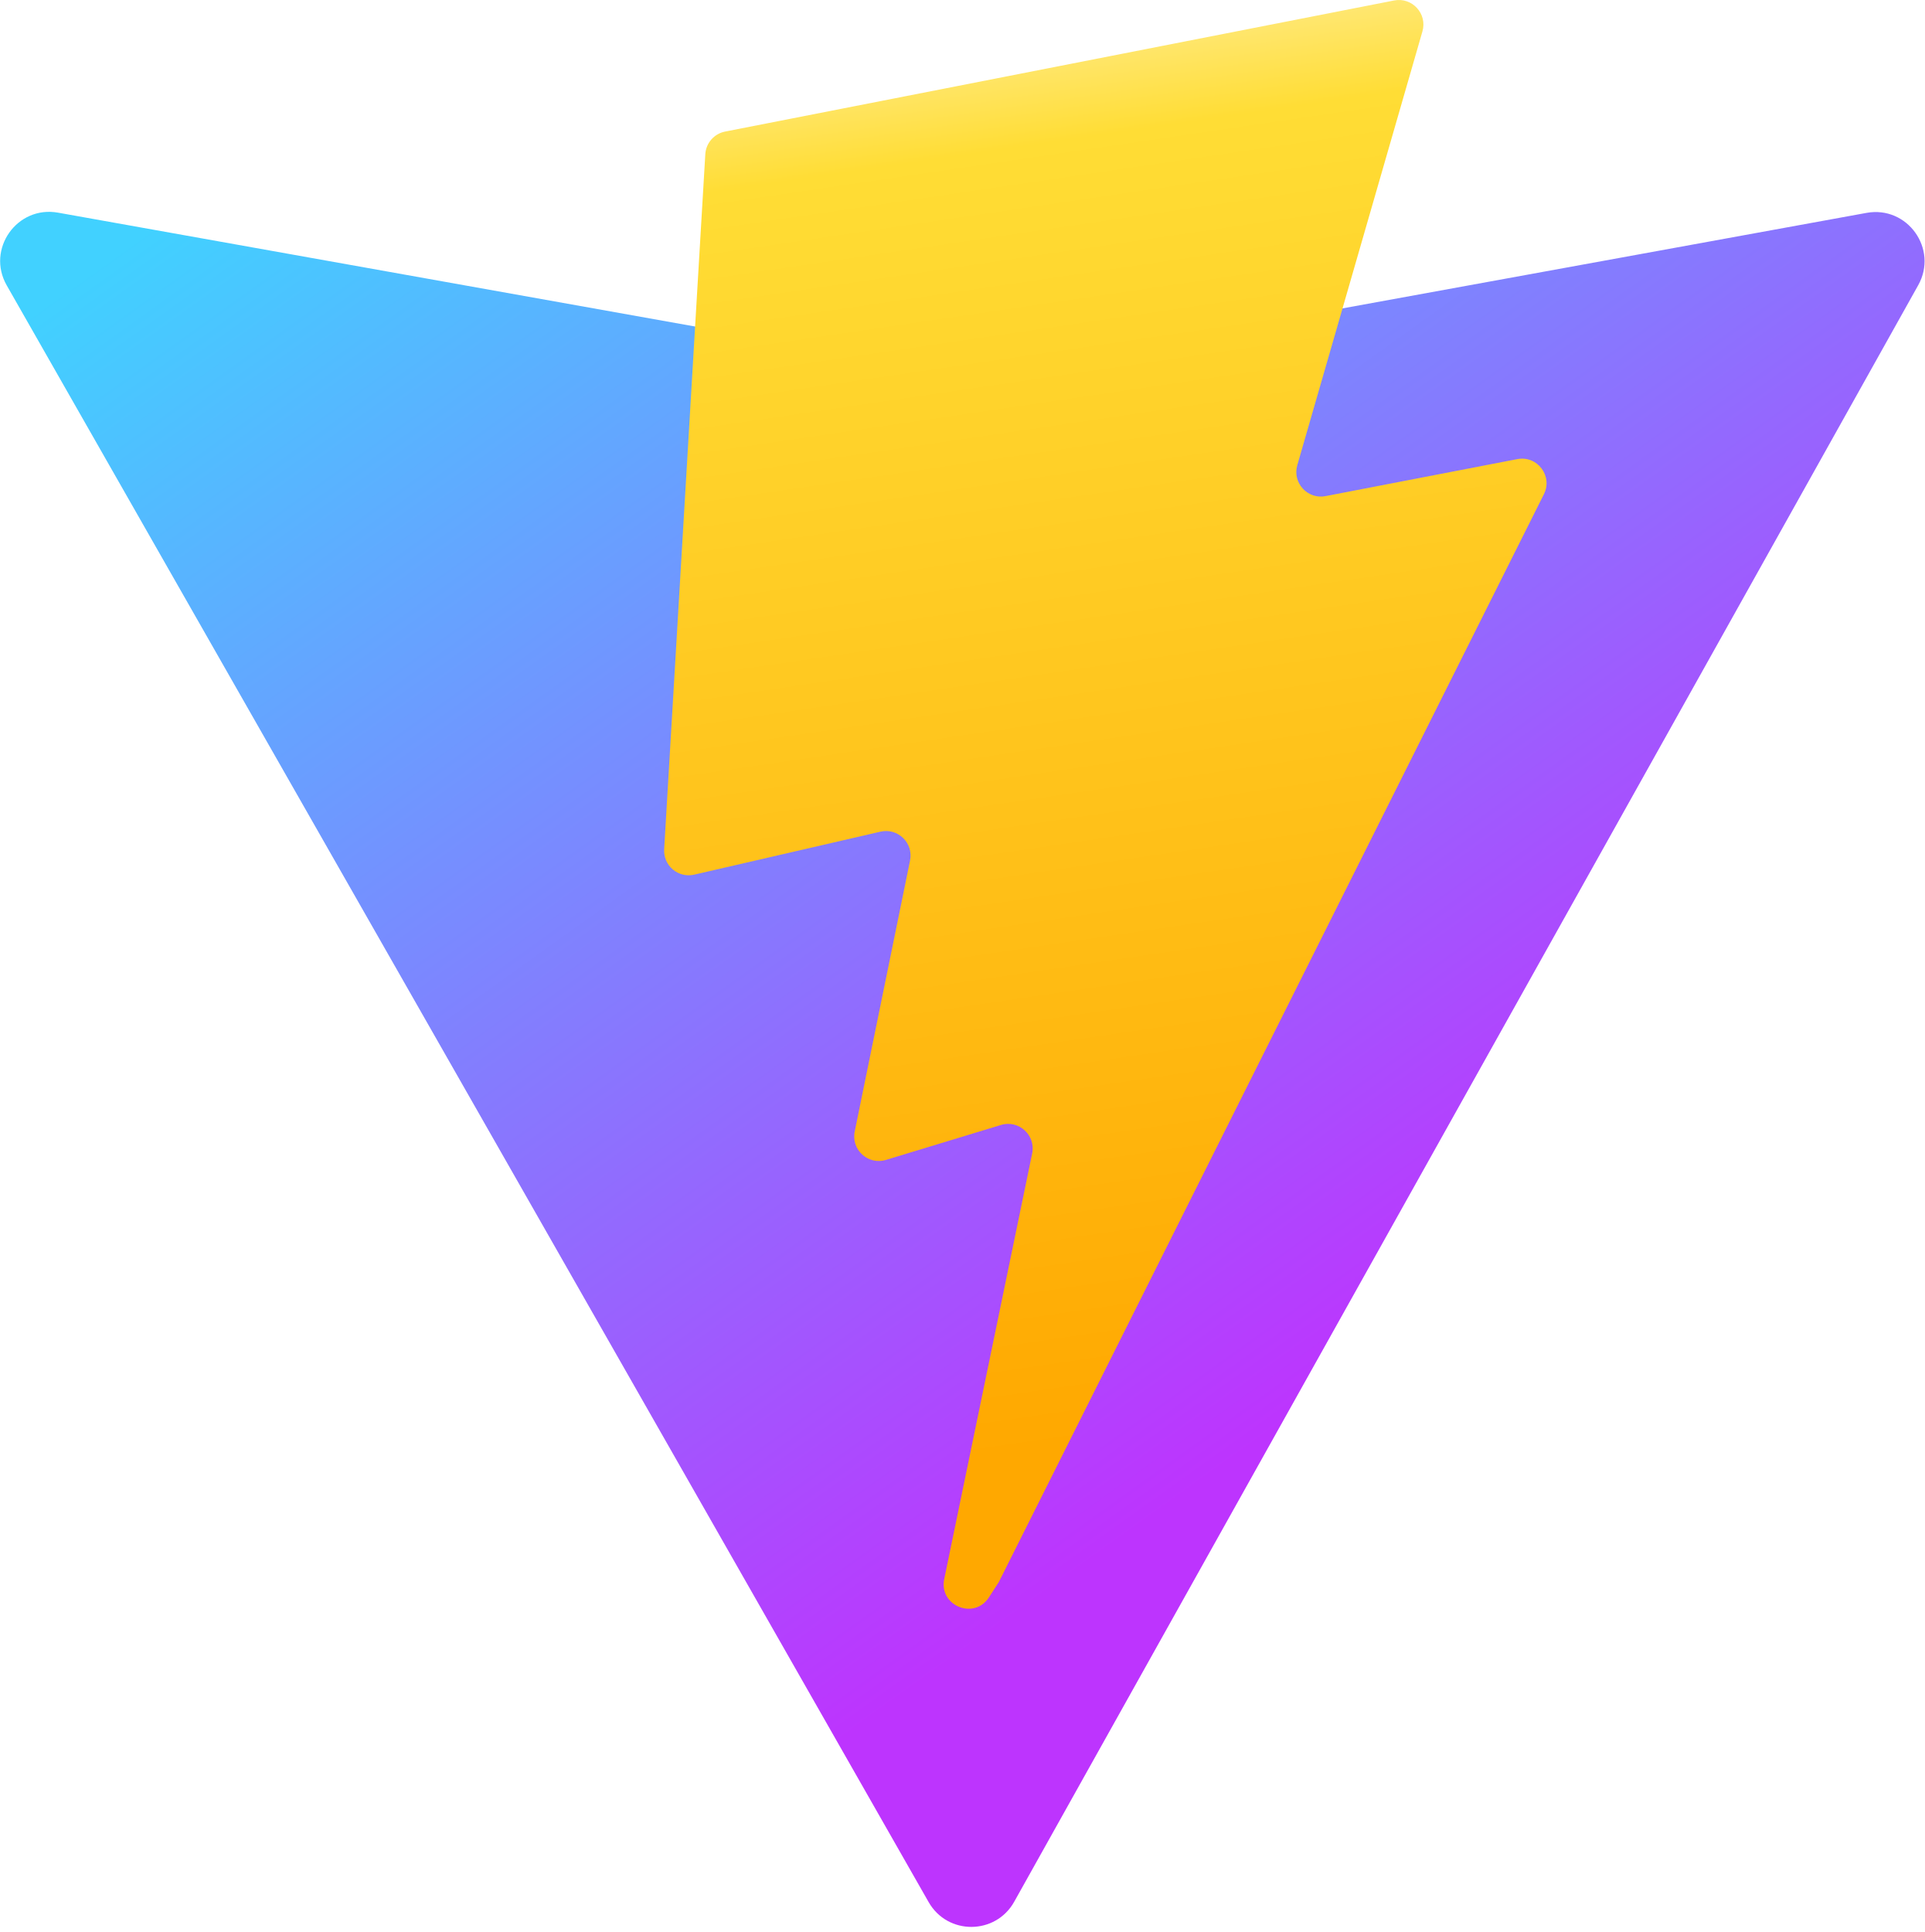
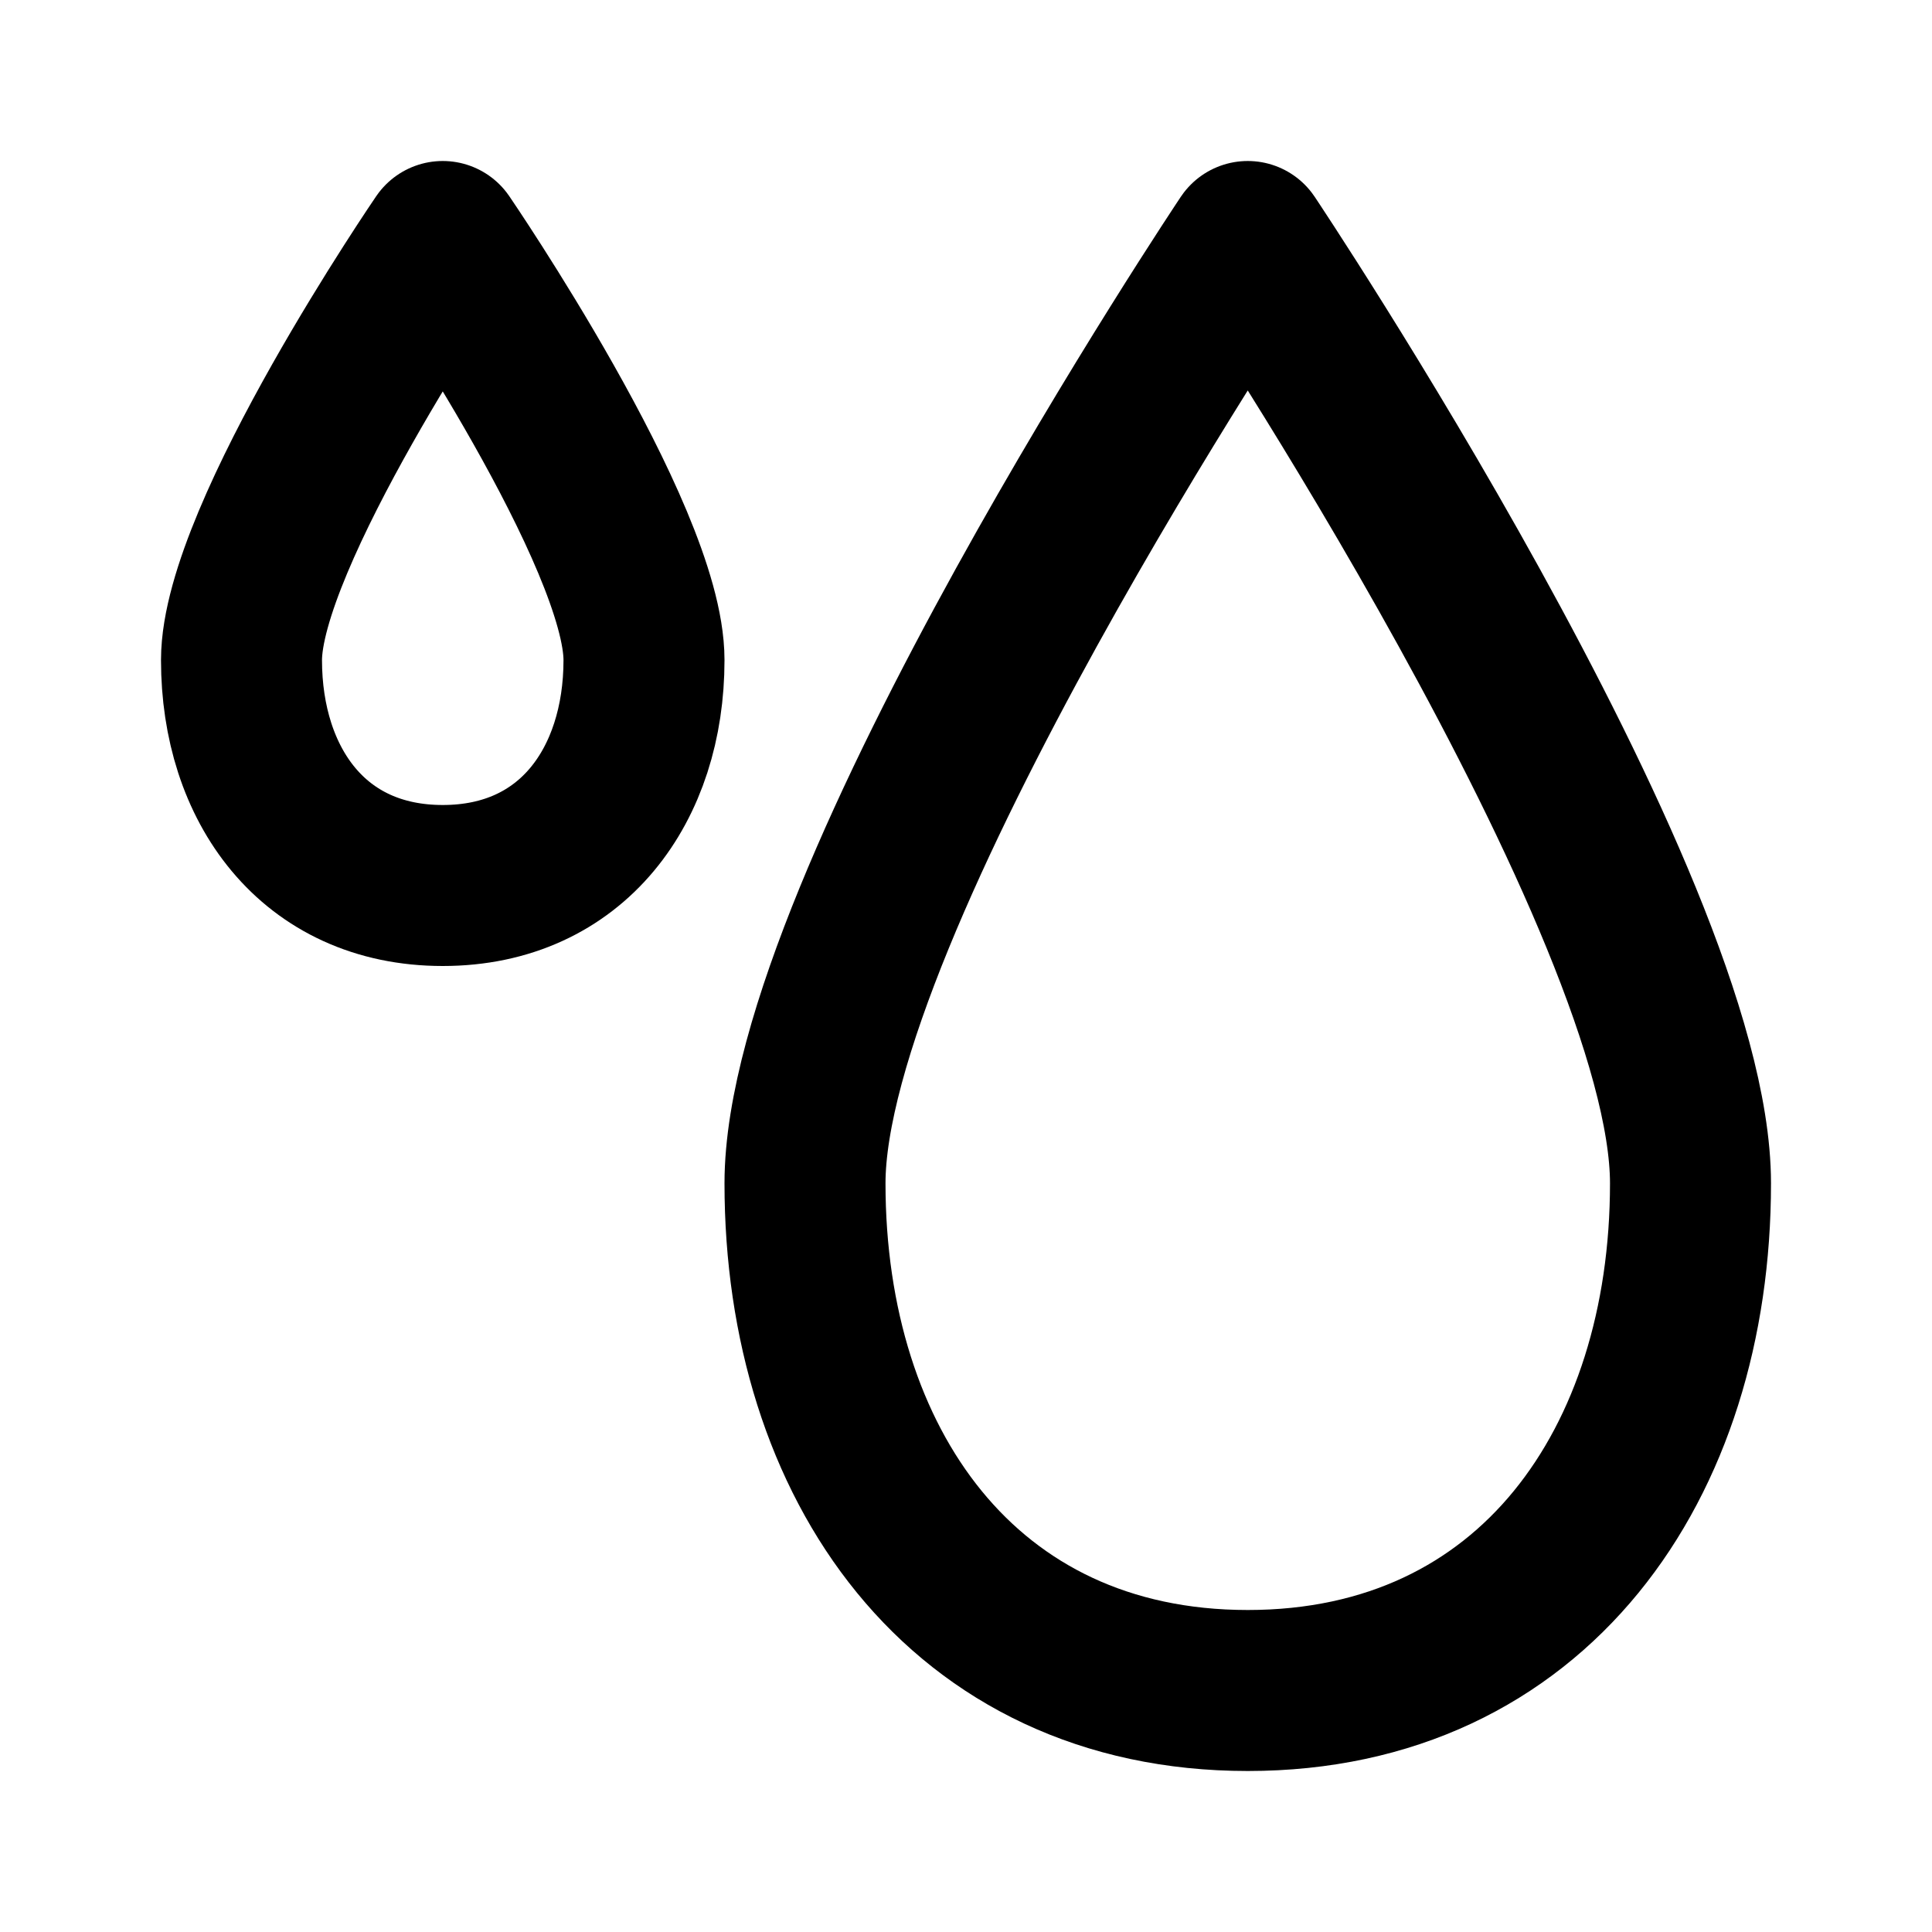
- <svg xmlns="http://www.w3.org/2000/svg" aria-hidden="true" role="img" class="iconify iconify--logos" width="31.88" height="32" preserveAspectRatio="xMidYMid meet" viewBox="0 0 256 257">
-   <defs>
-     <linearGradient id="IconifyId1813088fe1fbc01fb466" x1="-.828%" x2="57.636%" y1="7.652%" y2="78.411%">
-       <stop offset="0%" stop-color="#41D1FF" />
-       <stop offset="100%" stop-color="#BD34FE" />
-     </linearGradient>
-     <linearGradient id="IconifyId1813088fe1fbc01fb467" x1="43.376%" x2="50.316%" y1="2.242%" y2="89.03%">
-       <stop offset="0%" stop-color="#FFEA83" />
-       <stop offset="8.333%" stop-color="#FFDD35" />
-       <stop offset="100%" stop-color="#FFA800" />
-     </linearGradient>
-   </defs>
-   <path fill="url(#IconifyId1813088fe1fbc01fb466)" d="M255.153 37.938L134.897 252.976c-2.483 4.44-8.862 4.466-11.382.048L.875 37.958c-2.746-4.814 1.371-10.646 6.827-9.67l120.385 21.517a6.537 6.537 0 0 0 2.322-.004l117.867-21.483c5.438-.991 9.574 4.796 6.877 9.62Z" />
-   <path fill="url(#IconifyId1813088fe1fbc01fb467)" d="M185.432.063L96.44 17.501a3.268 3.268 0 0 0-2.634 3.014l-5.474 92.456a3.268 3.268 0 0 0 3.997 3.378l24.777-5.718c2.318-.535 4.413 1.507 3.936 3.838l-7.361 36.047c-.495 2.426 1.782 4.5 4.151 3.78l15.304-4.649c2.372-.72 4.652 1.36 4.15 3.788l-11.698 56.621c-.732 3.542 3.979 5.473 5.943 2.437l1.313-2.028l72.516-144.72c1.215-2.423-.88-5.186-3.54-4.672l-25.505 4.922c-2.396.462-4.435-1.77-3.759-4.114l16.646-57.705c.677-2.35-1.37-4.583-3.769-4.113Z" />
+ <svg xmlns="http://www.w3.org/2000/svg" width="800px" height="800px" viewBox="0 0 24 24" fill="none">
+   <path d="M21 14.7C21 18.179 19.044 21 15.5 21C11.956 21 10 18.179 10 14.7C10 11.221 15.5 3 15.5 3C15.5 3 21 11.221 21 14.7Z" stroke="#000000" stroke-width="2" stroke-linecap="round" stroke-linejoin="round" />
+   <path d="M8 8.2C8 9.746 7.111 11 5.5 11C3.889 11 3 9.746 3 8.2C3 6.654 5.5 3 5.5 3C5.5 3 8 6.654 8 8.2Z" stroke="#000000" stroke-width="2" stroke-linecap="round" stroke-linejoin="round" />
</svg>
